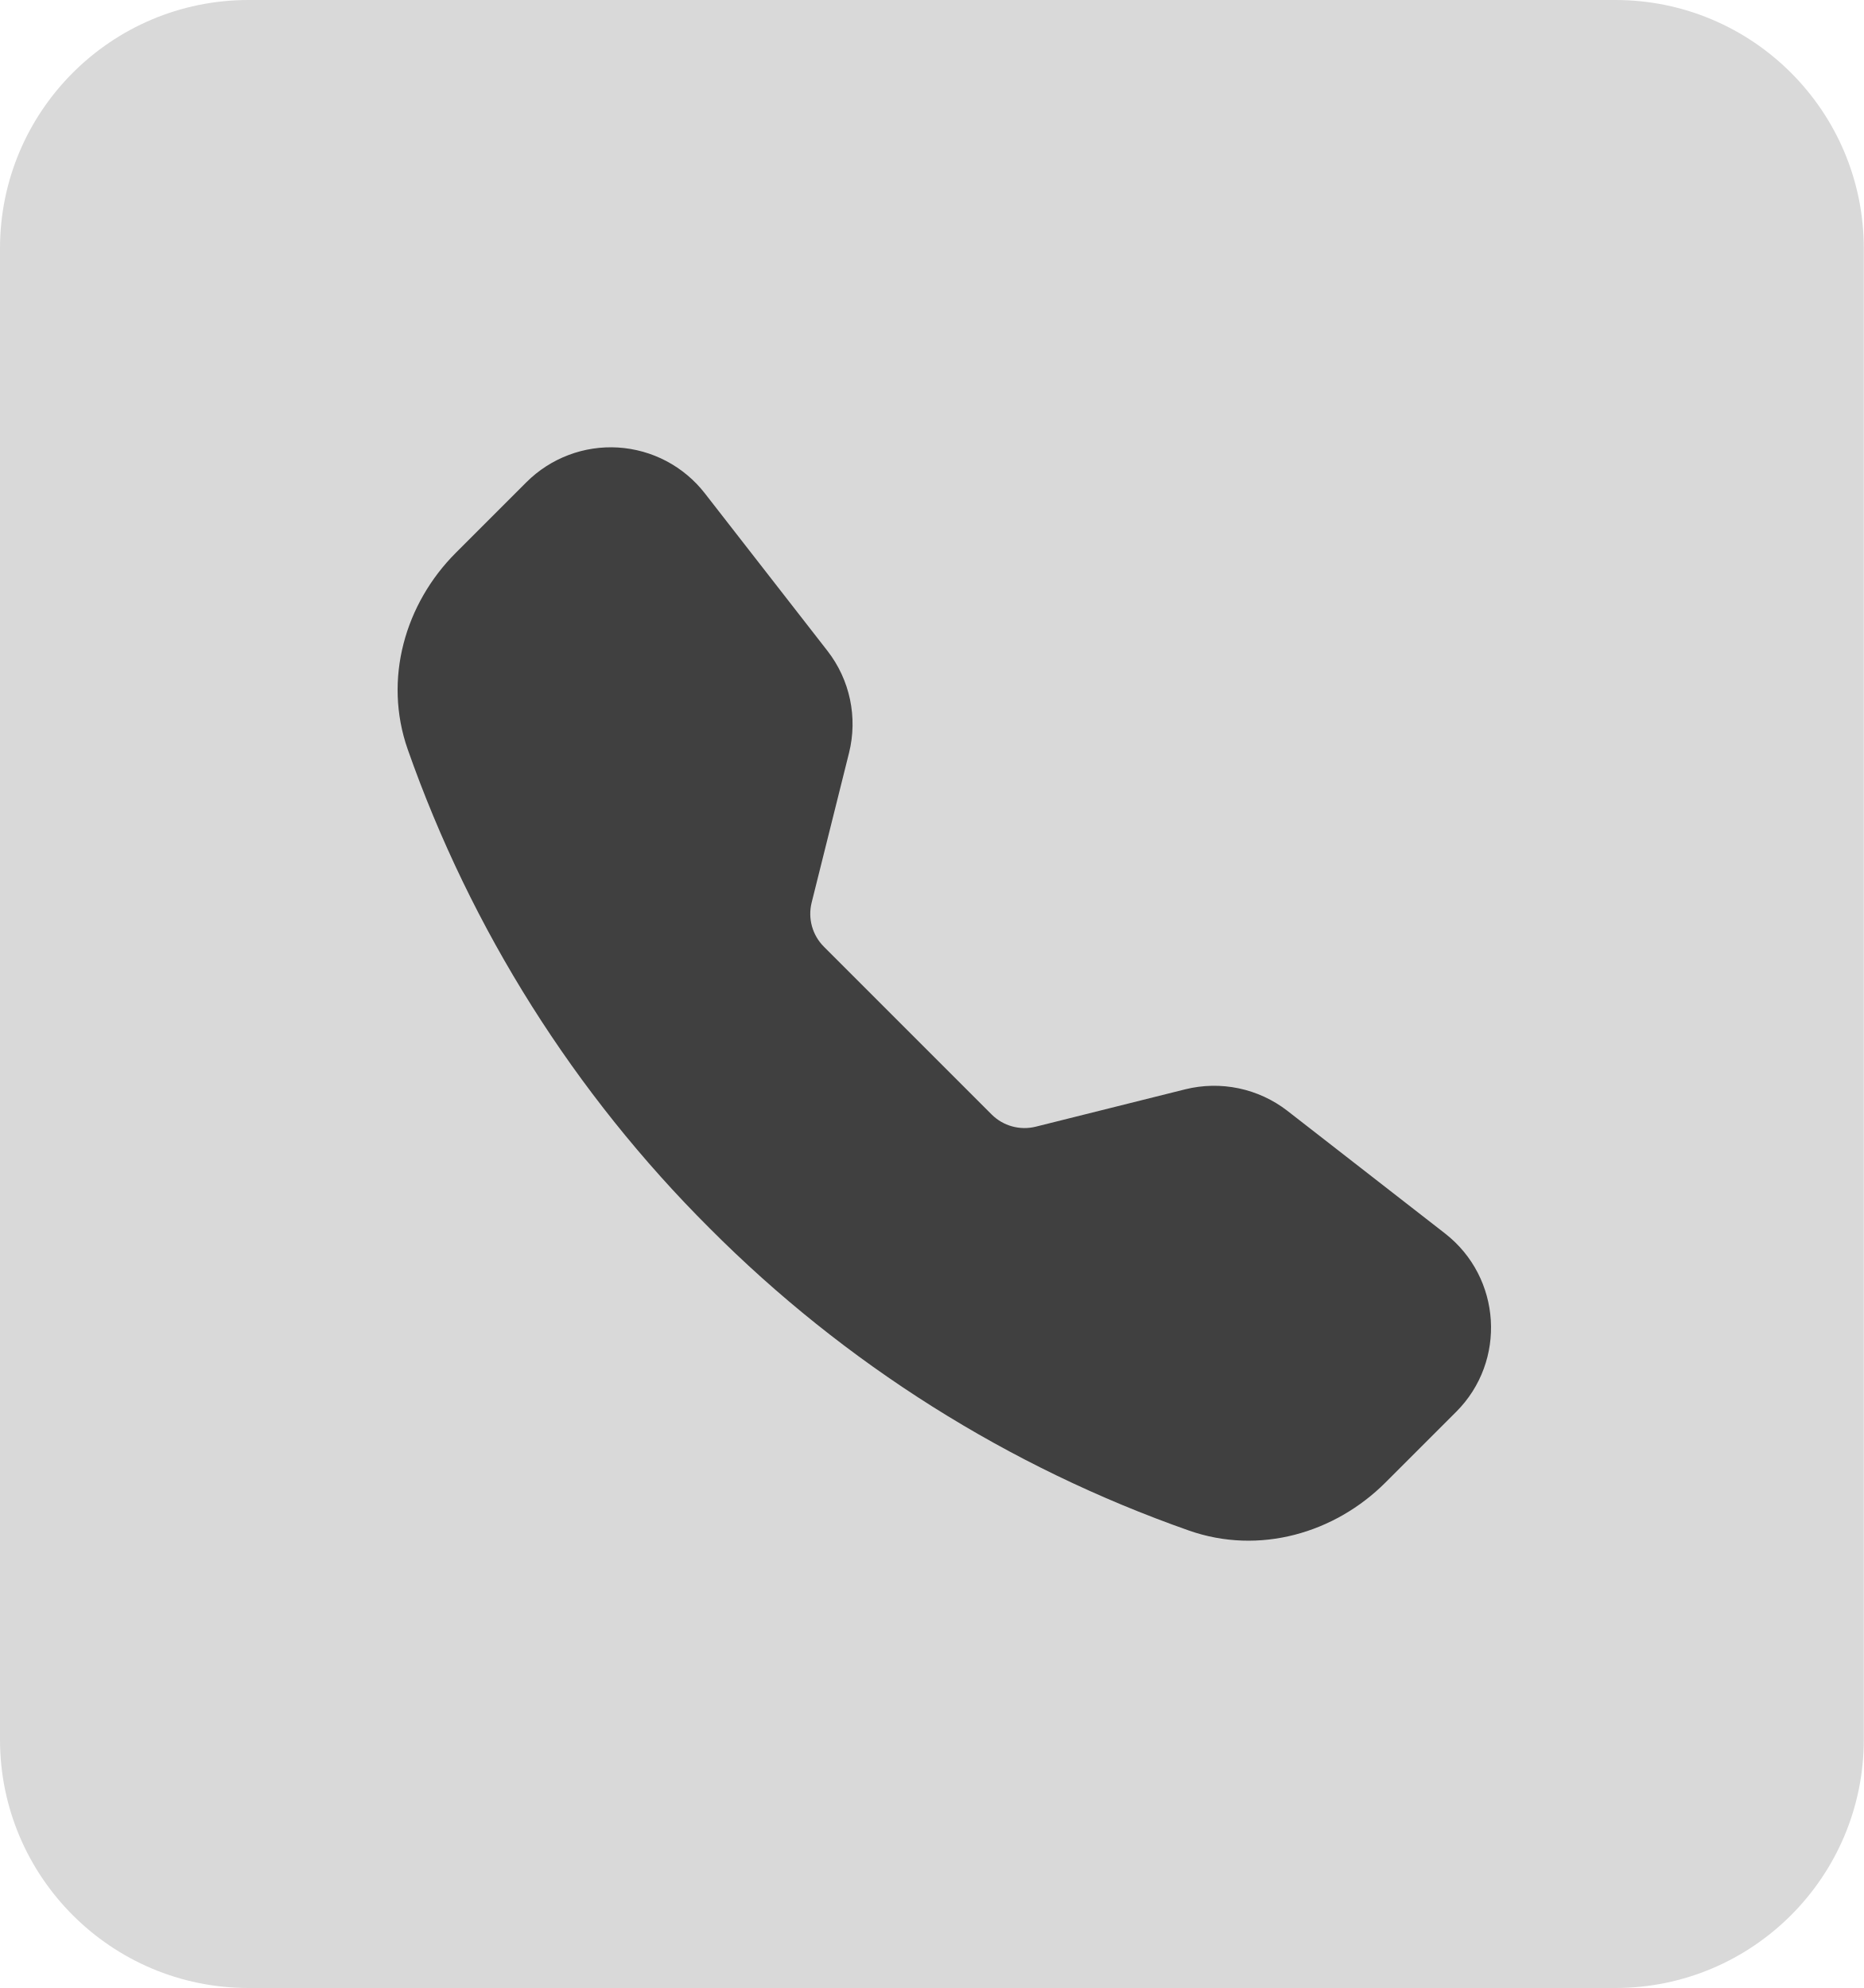
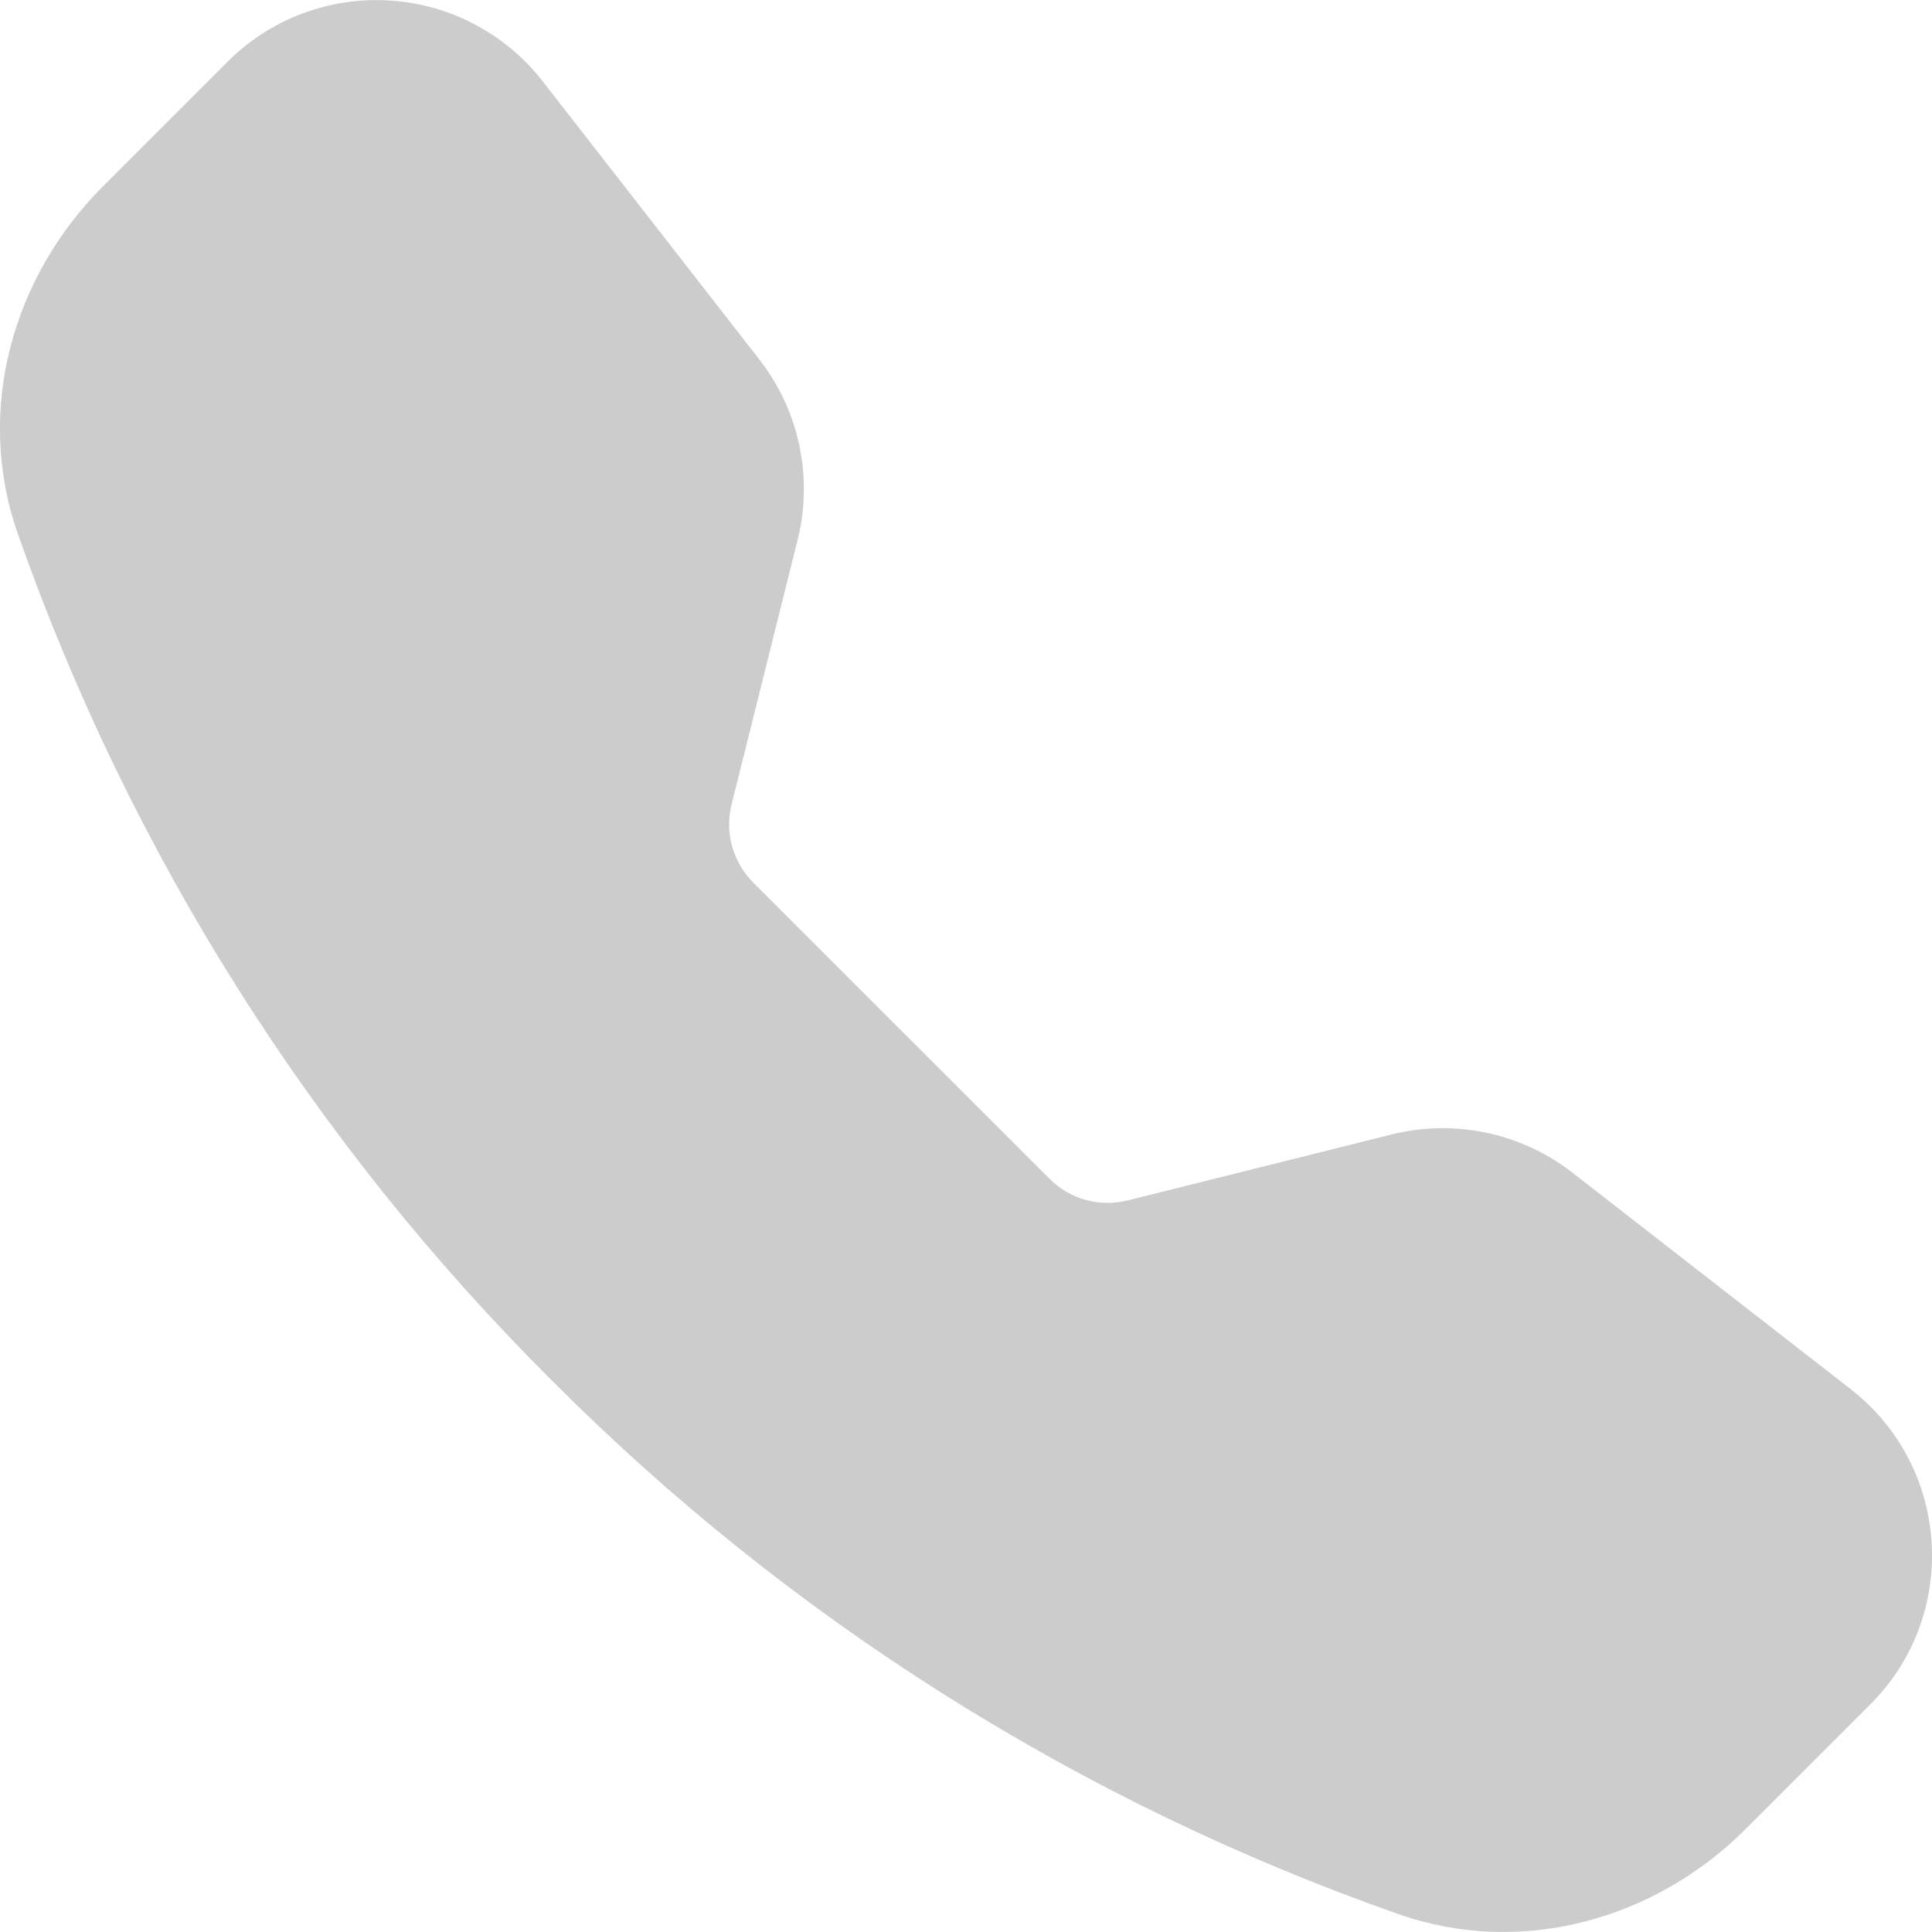
- <svg xmlns="http://www.w3.org/2000/svg" width="75" height="80" viewBox="0 0 75 80" fill="none">
-   <path d="M0 10C0 4.477 4.477 0 10 0H65C70.523 0 75 4.477 75 10V70C75 75.523 70.523 80 65 80H10C4.477 80 0 75.523 0 70V10Z" fill="#D9D9D9" />
-   <path fill-rule="evenodd" clip-rule="evenodd" d="M21.185 19.403C21.666 18.923 22.244 18.55 22.88 18.31C23.516 18.069 24.196 17.967 24.875 18.009C25.553 18.052 26.215 18.238 26.816 18.555C27.418 18.873 27.945 19.315 28.362 19.851L33.298 26.193C34.203 27.356 34.522 28.872 34.164 30.302L32.66 36.325C32.583 36.636 32.587 36.963 32.673 37.273C32.759 37.583 32.923 37.865 33.15 38.093L39.906 44.85C40.134 45.077 40.417 45.242 40.727 45.327C41.038 45.413 41.365 45.417 41.677 45.34L47.697 43.835C48.403 43.66 49.139 43.647 49.85 43.797C50.562 43.947 51.23 44.256 51.805 44.701L58.147 49.635C60.426 51.409 60.635 54.778 58.595 56.816L55.751 59.659C53.716 61.694 50.675 62.588 47.84 61.59C40.582 59.039 33.993 54.885 28.563 49.434C23.114 44.005 18.959 37.416 16.408 30.159C15.413 27.326 16.306 24.282 18.341 22.247L21.185 19.403Z" fill="#404040" />
+ <svg xmlns="http://www.w3.org/2000/svg" width="27" height="27" viewBox="0 0 27 27" fill="none">
+   <path fill-rule="evenodd" clip-rule="evenodd" d="M3.181 0.862C3.476 0.567 3.831 0.338 4.221 0.191C4.612 0.043 5.029 -0.019 5.445 0.007C5.862 0.033 6.268 0.147 6.637 0.342C7.006 0.537 7.329 0.808 7.585 1.137L10.615 5.028C11.17 5.742 11.366 6.672 11.146 7.549L10.223 11.245C10.176 11.437 10.178 11.637 10.231 11.827C10.284 12.017 10.384 12.19 10.523 12.33L14.67 16.476C14.81 16.616 14.983 16.717 15.174 16.769C15.364 16.822 15.565 16.824 15.756 16.777L19.45 15.854C19.883 15.746 20.335 15.738 20.772 15.83C21.209 15.922 21.619 16.112 21.971 16.385L25.863 19.413C27.262 20.501 27.39 22.568 26.138 23.819L24.393 25.564C23.144 26.812 21.278 27.361 19.538 26.748C15.084 25.183 11.041 22.634 7.709 19.289C4.365 15.958 1.815 11.915 0.25 7.462C-0.361 5.724 0.187 3.856 1.436 2.607L3.181 0.862Z" fill="#CCCCCC" />
</svg>
